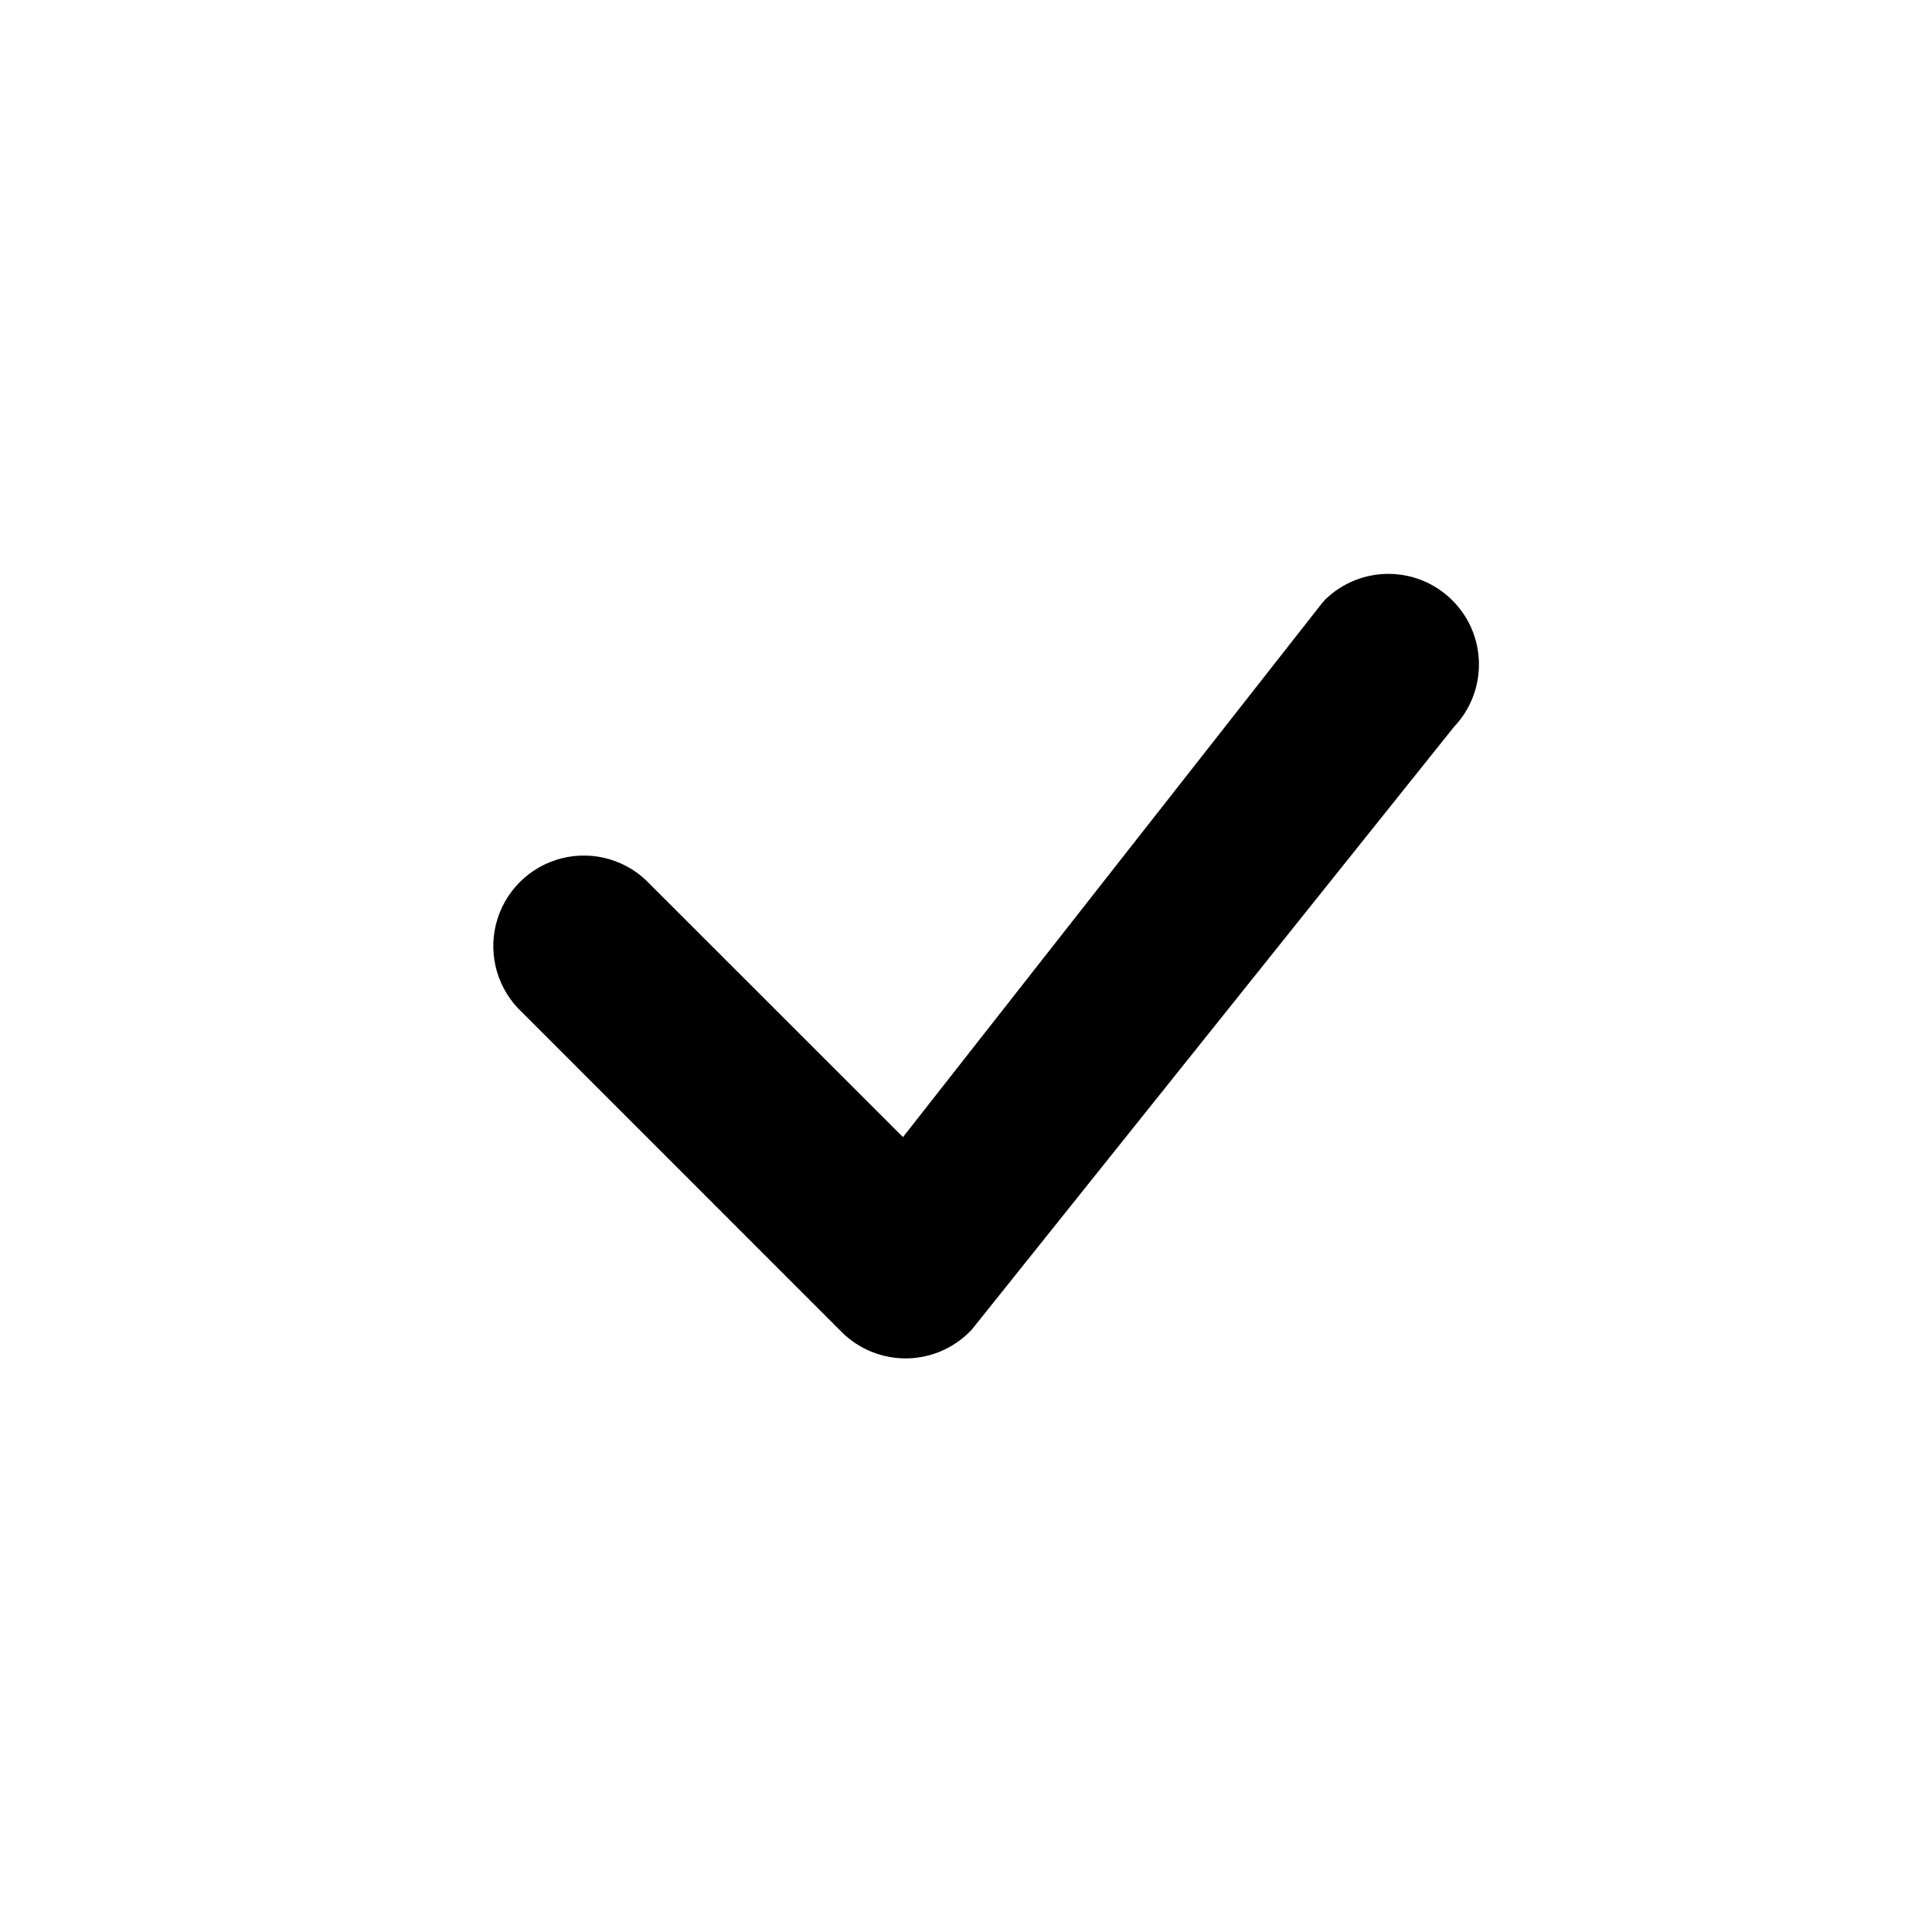
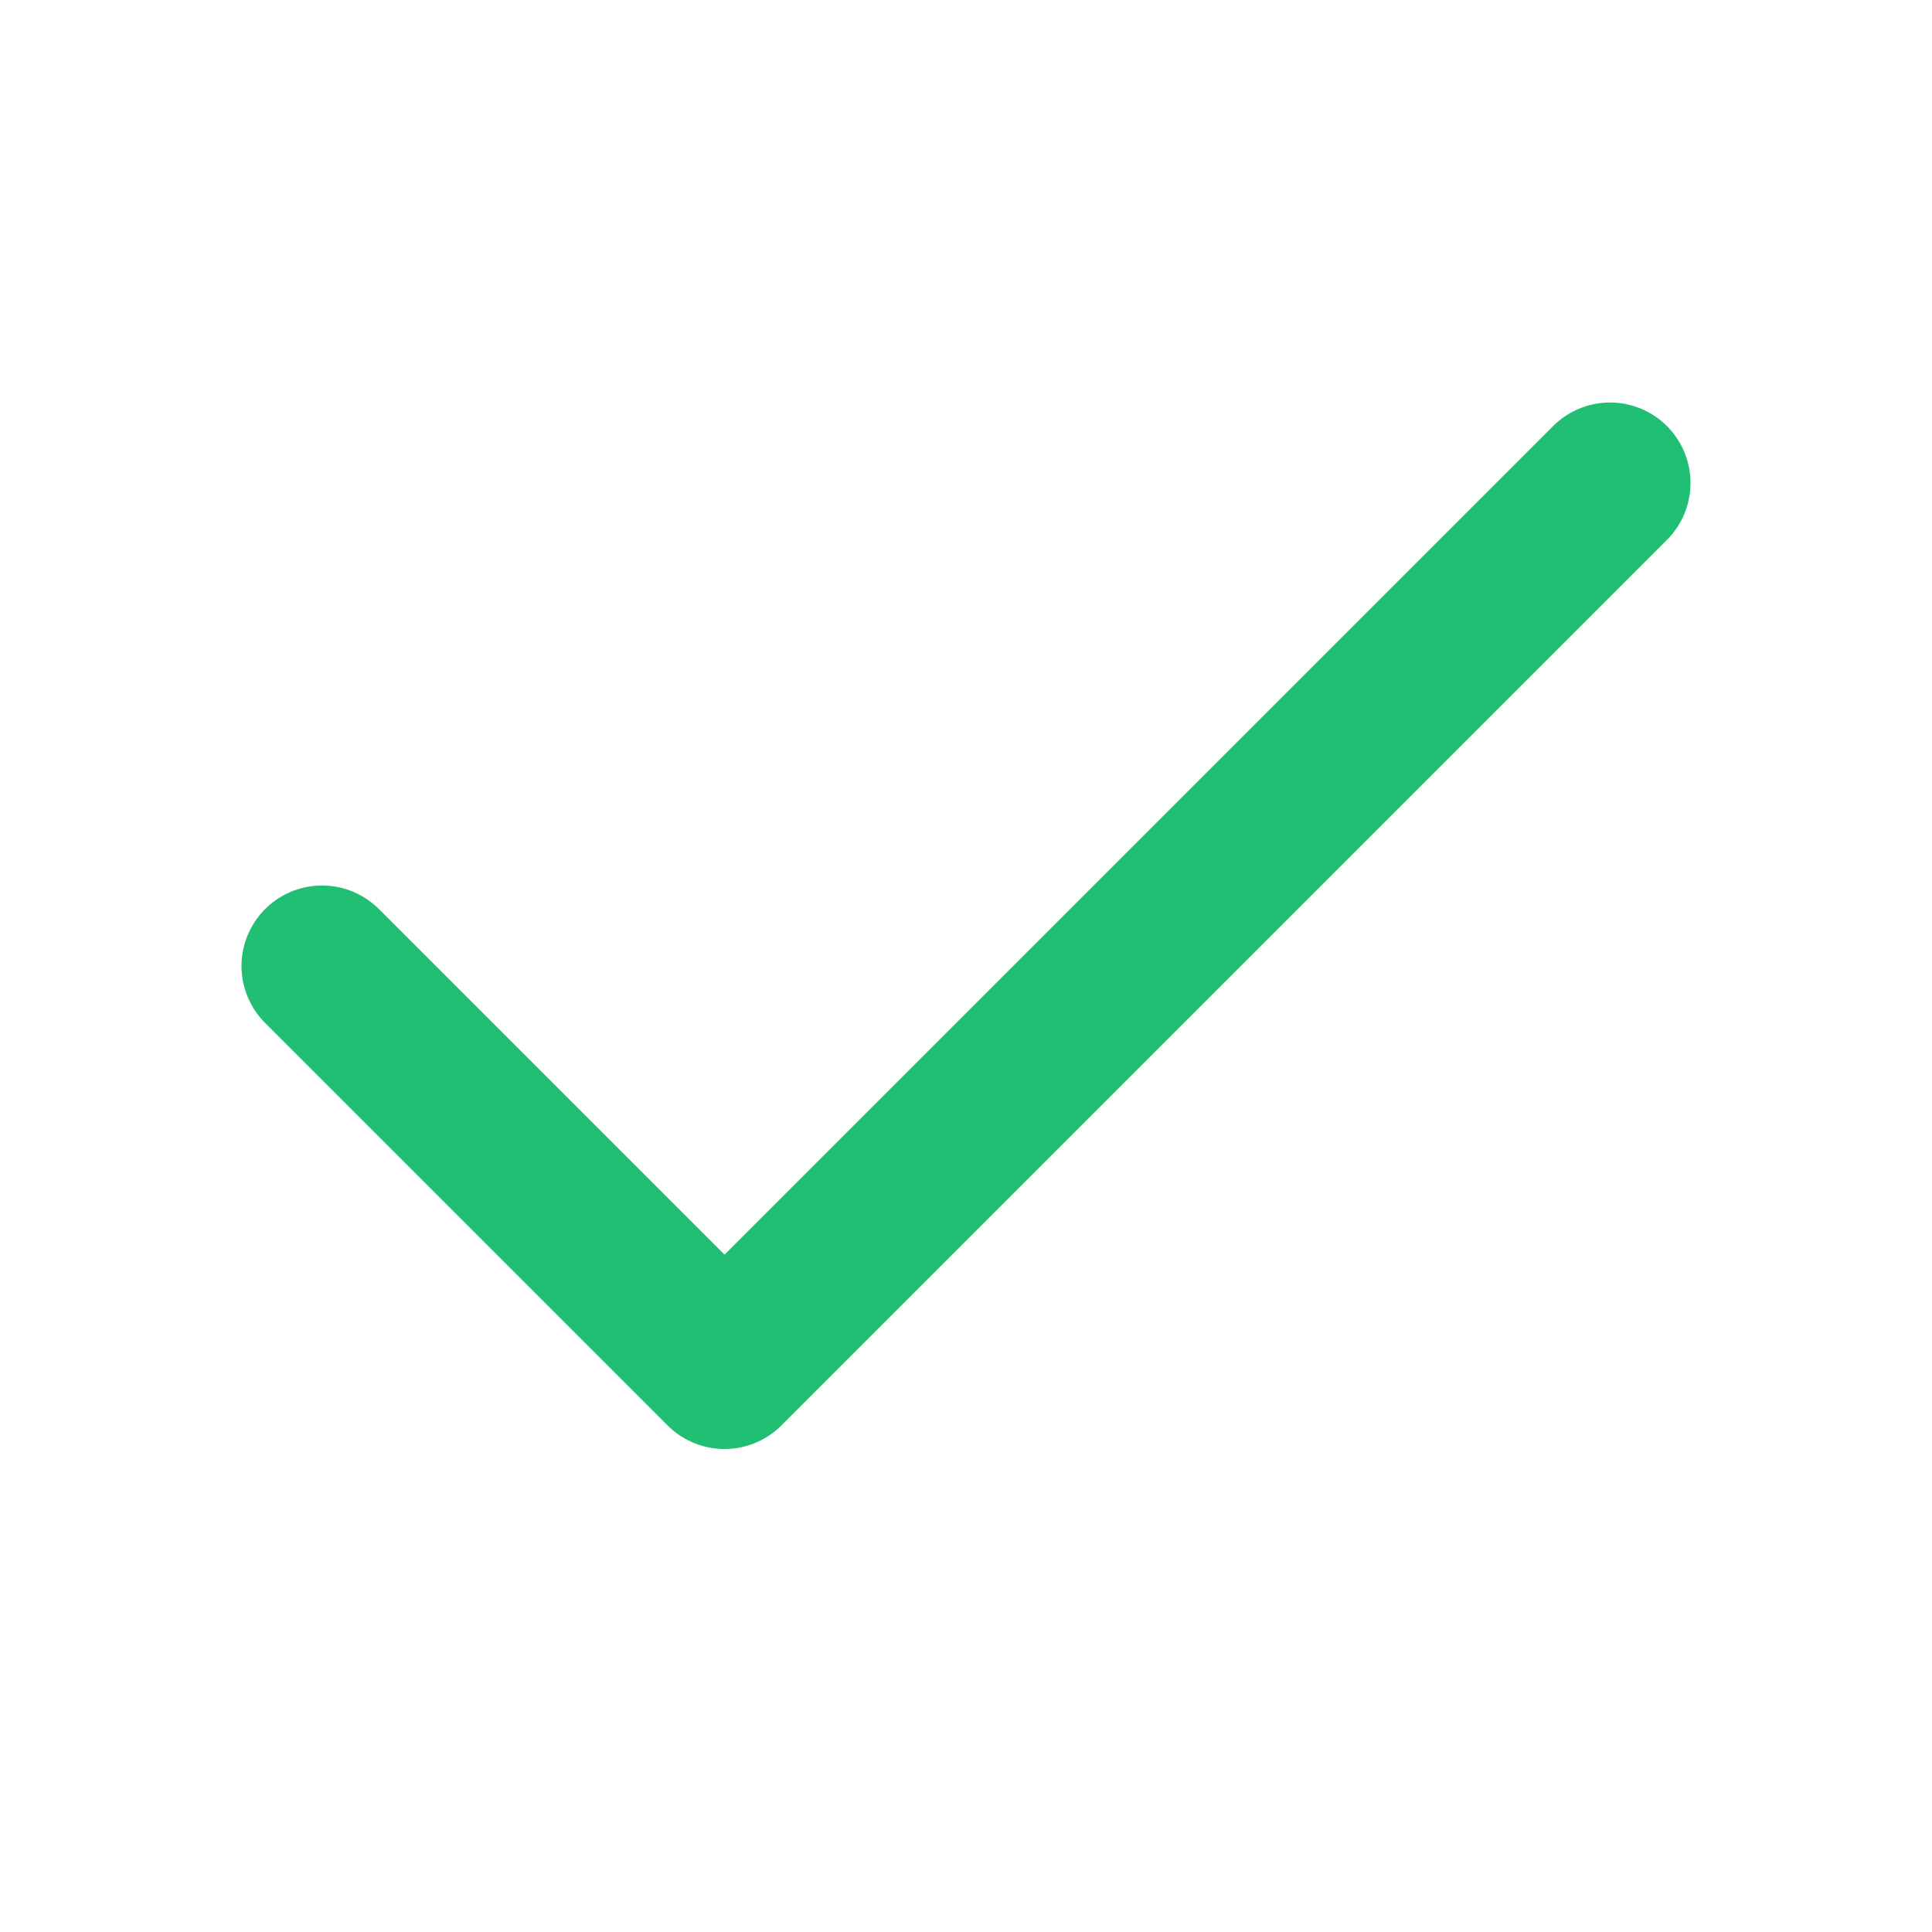
- <svg xmlns="http://www.w3.org/2000/svg" width="1em" height="1em" viewBox="0 0 16 16" class="bi bi-check" fill="currentColor">
-   <path fill-rule="evenodd" d="M10.97 4.97a.75.75 0 0 1 1.071 1.05l-3.992 4.99a.75.75 0 0 1-1.08.02L4.324 8.384a.75.75 0 1 1 1.06-1.06l2.094 2.093 3.473-4.425a.236.236 0 0 1 .02-.022z" />
+ <svg xmlns="http://www.w3.org/2000/svg" width="24" height="24" viewBox="0 0 24 24" fill="none" stroke="#21bf73" stroke-width="2" stroke-linecap="round" stroke-linejoin="round" class="feather feather-check">
+   <polyline points="20 6 9 17 4 12" />
</svg>
